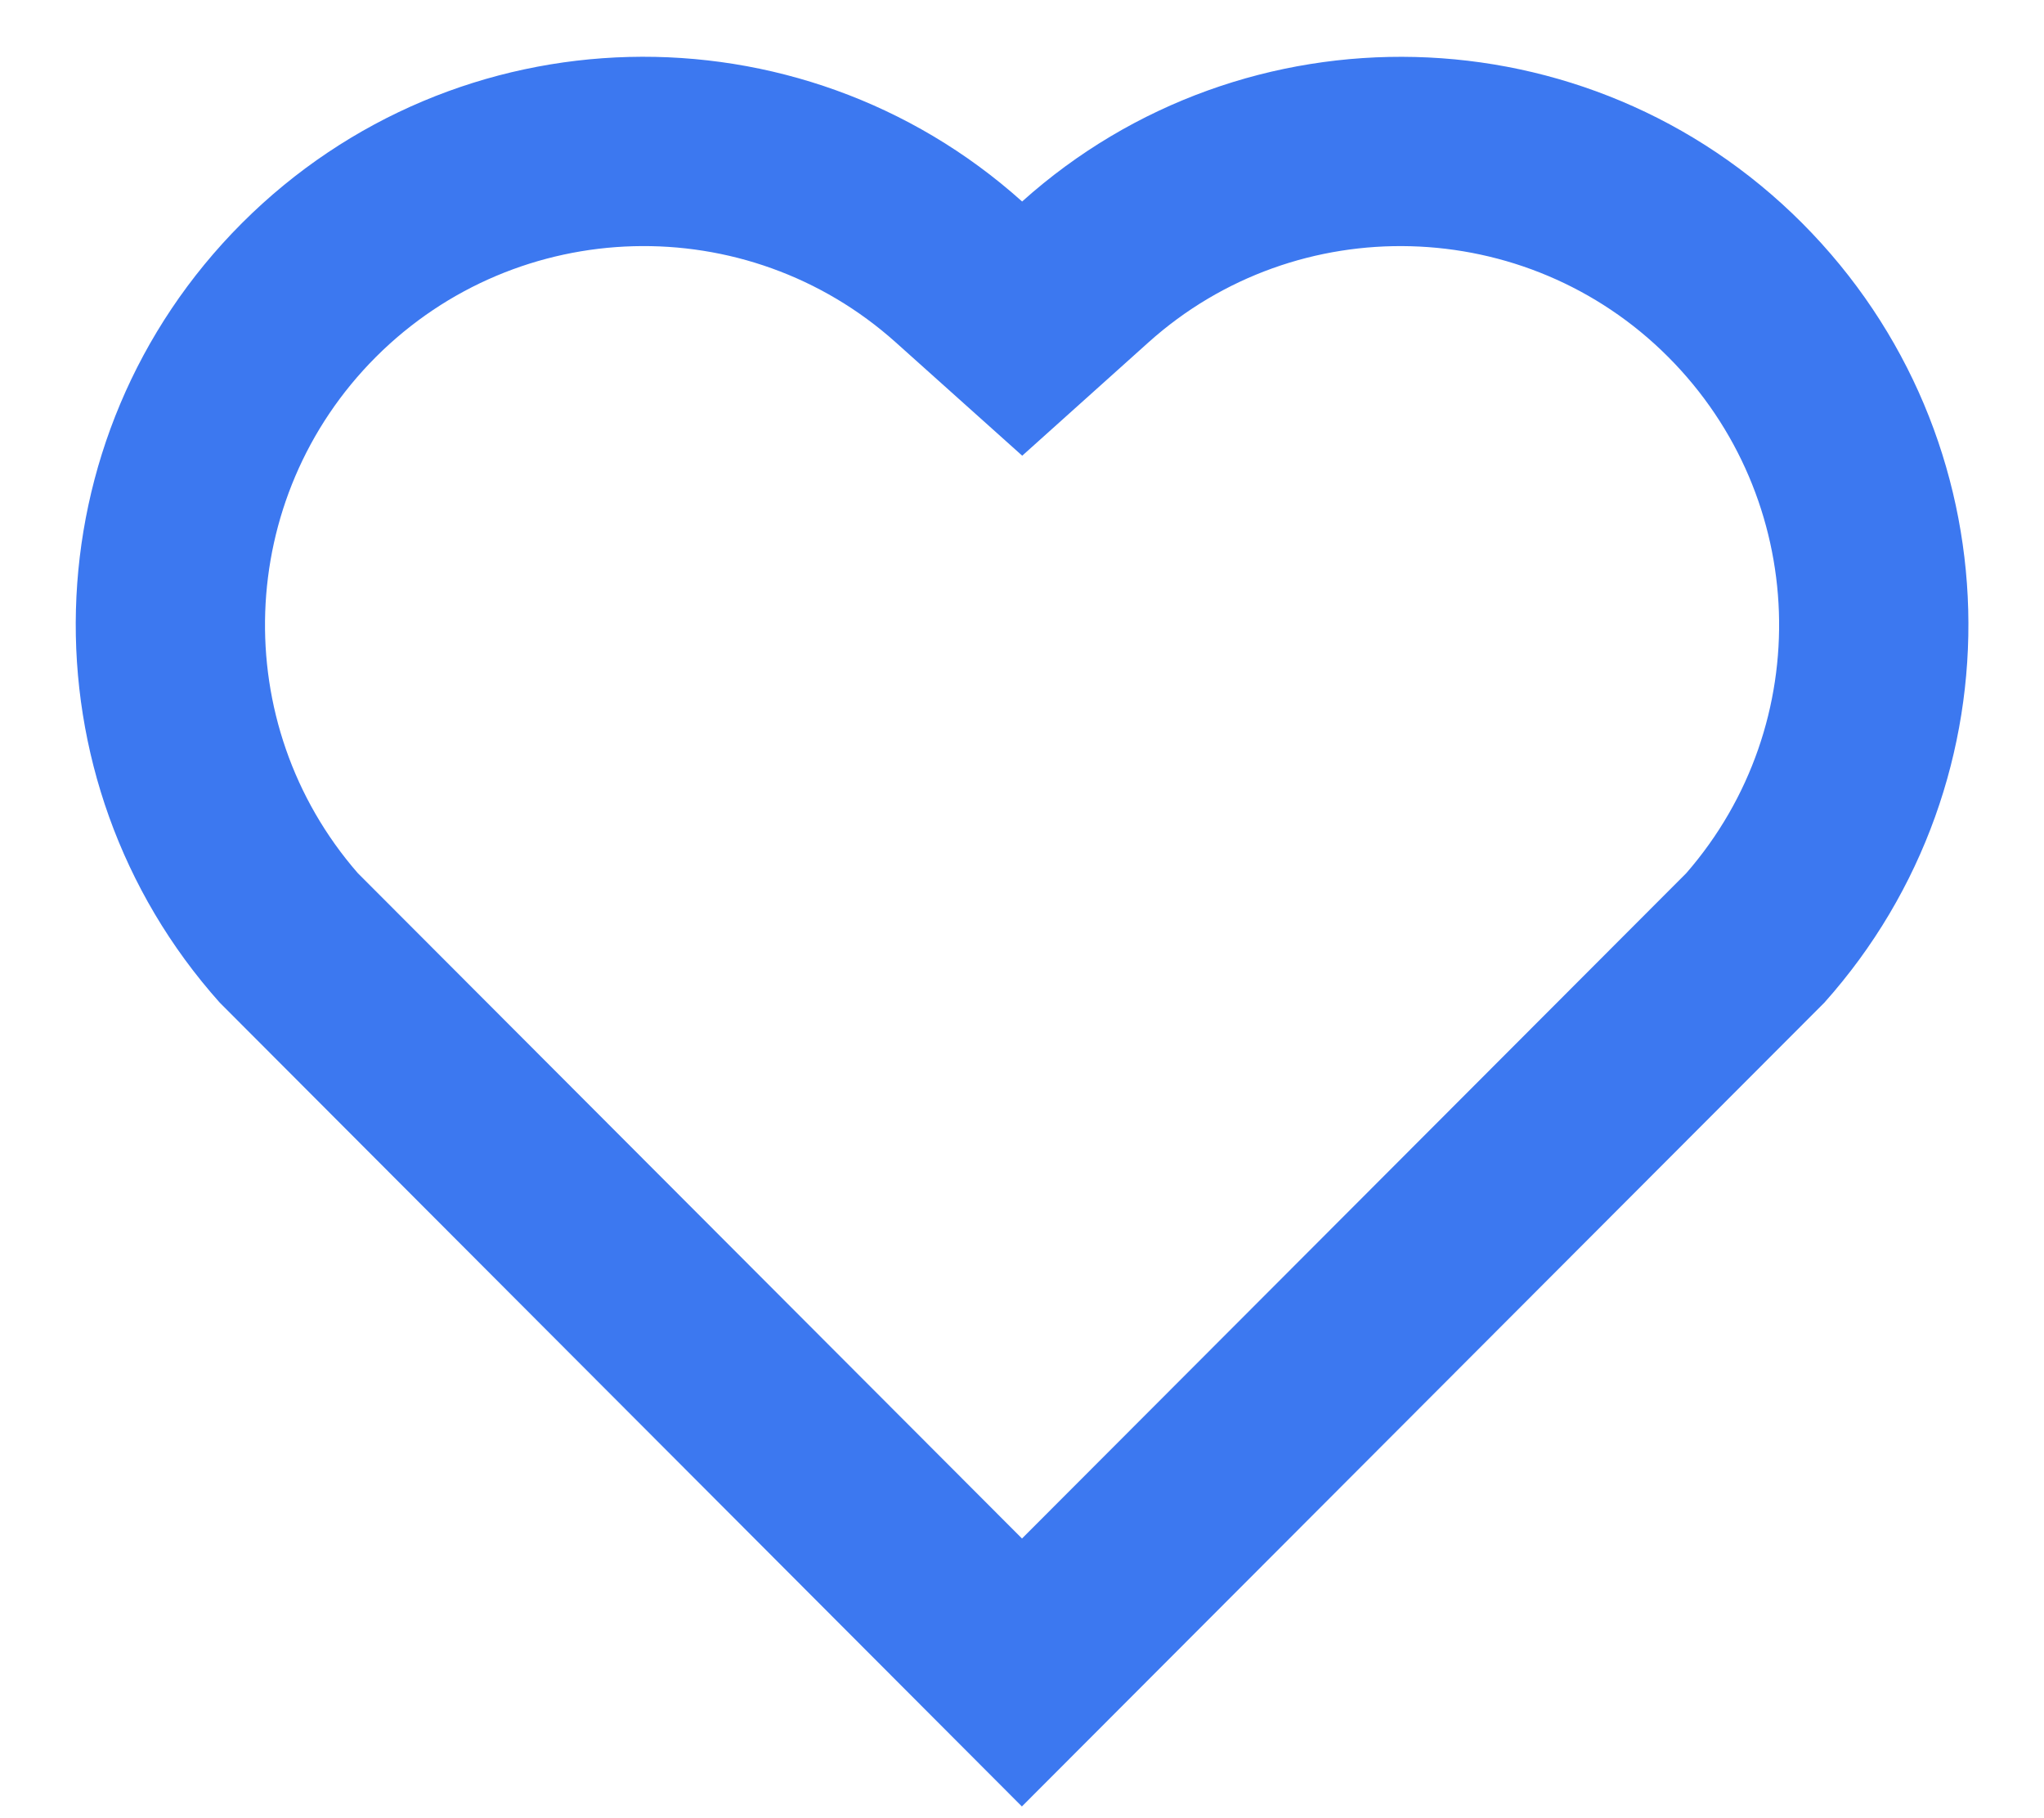
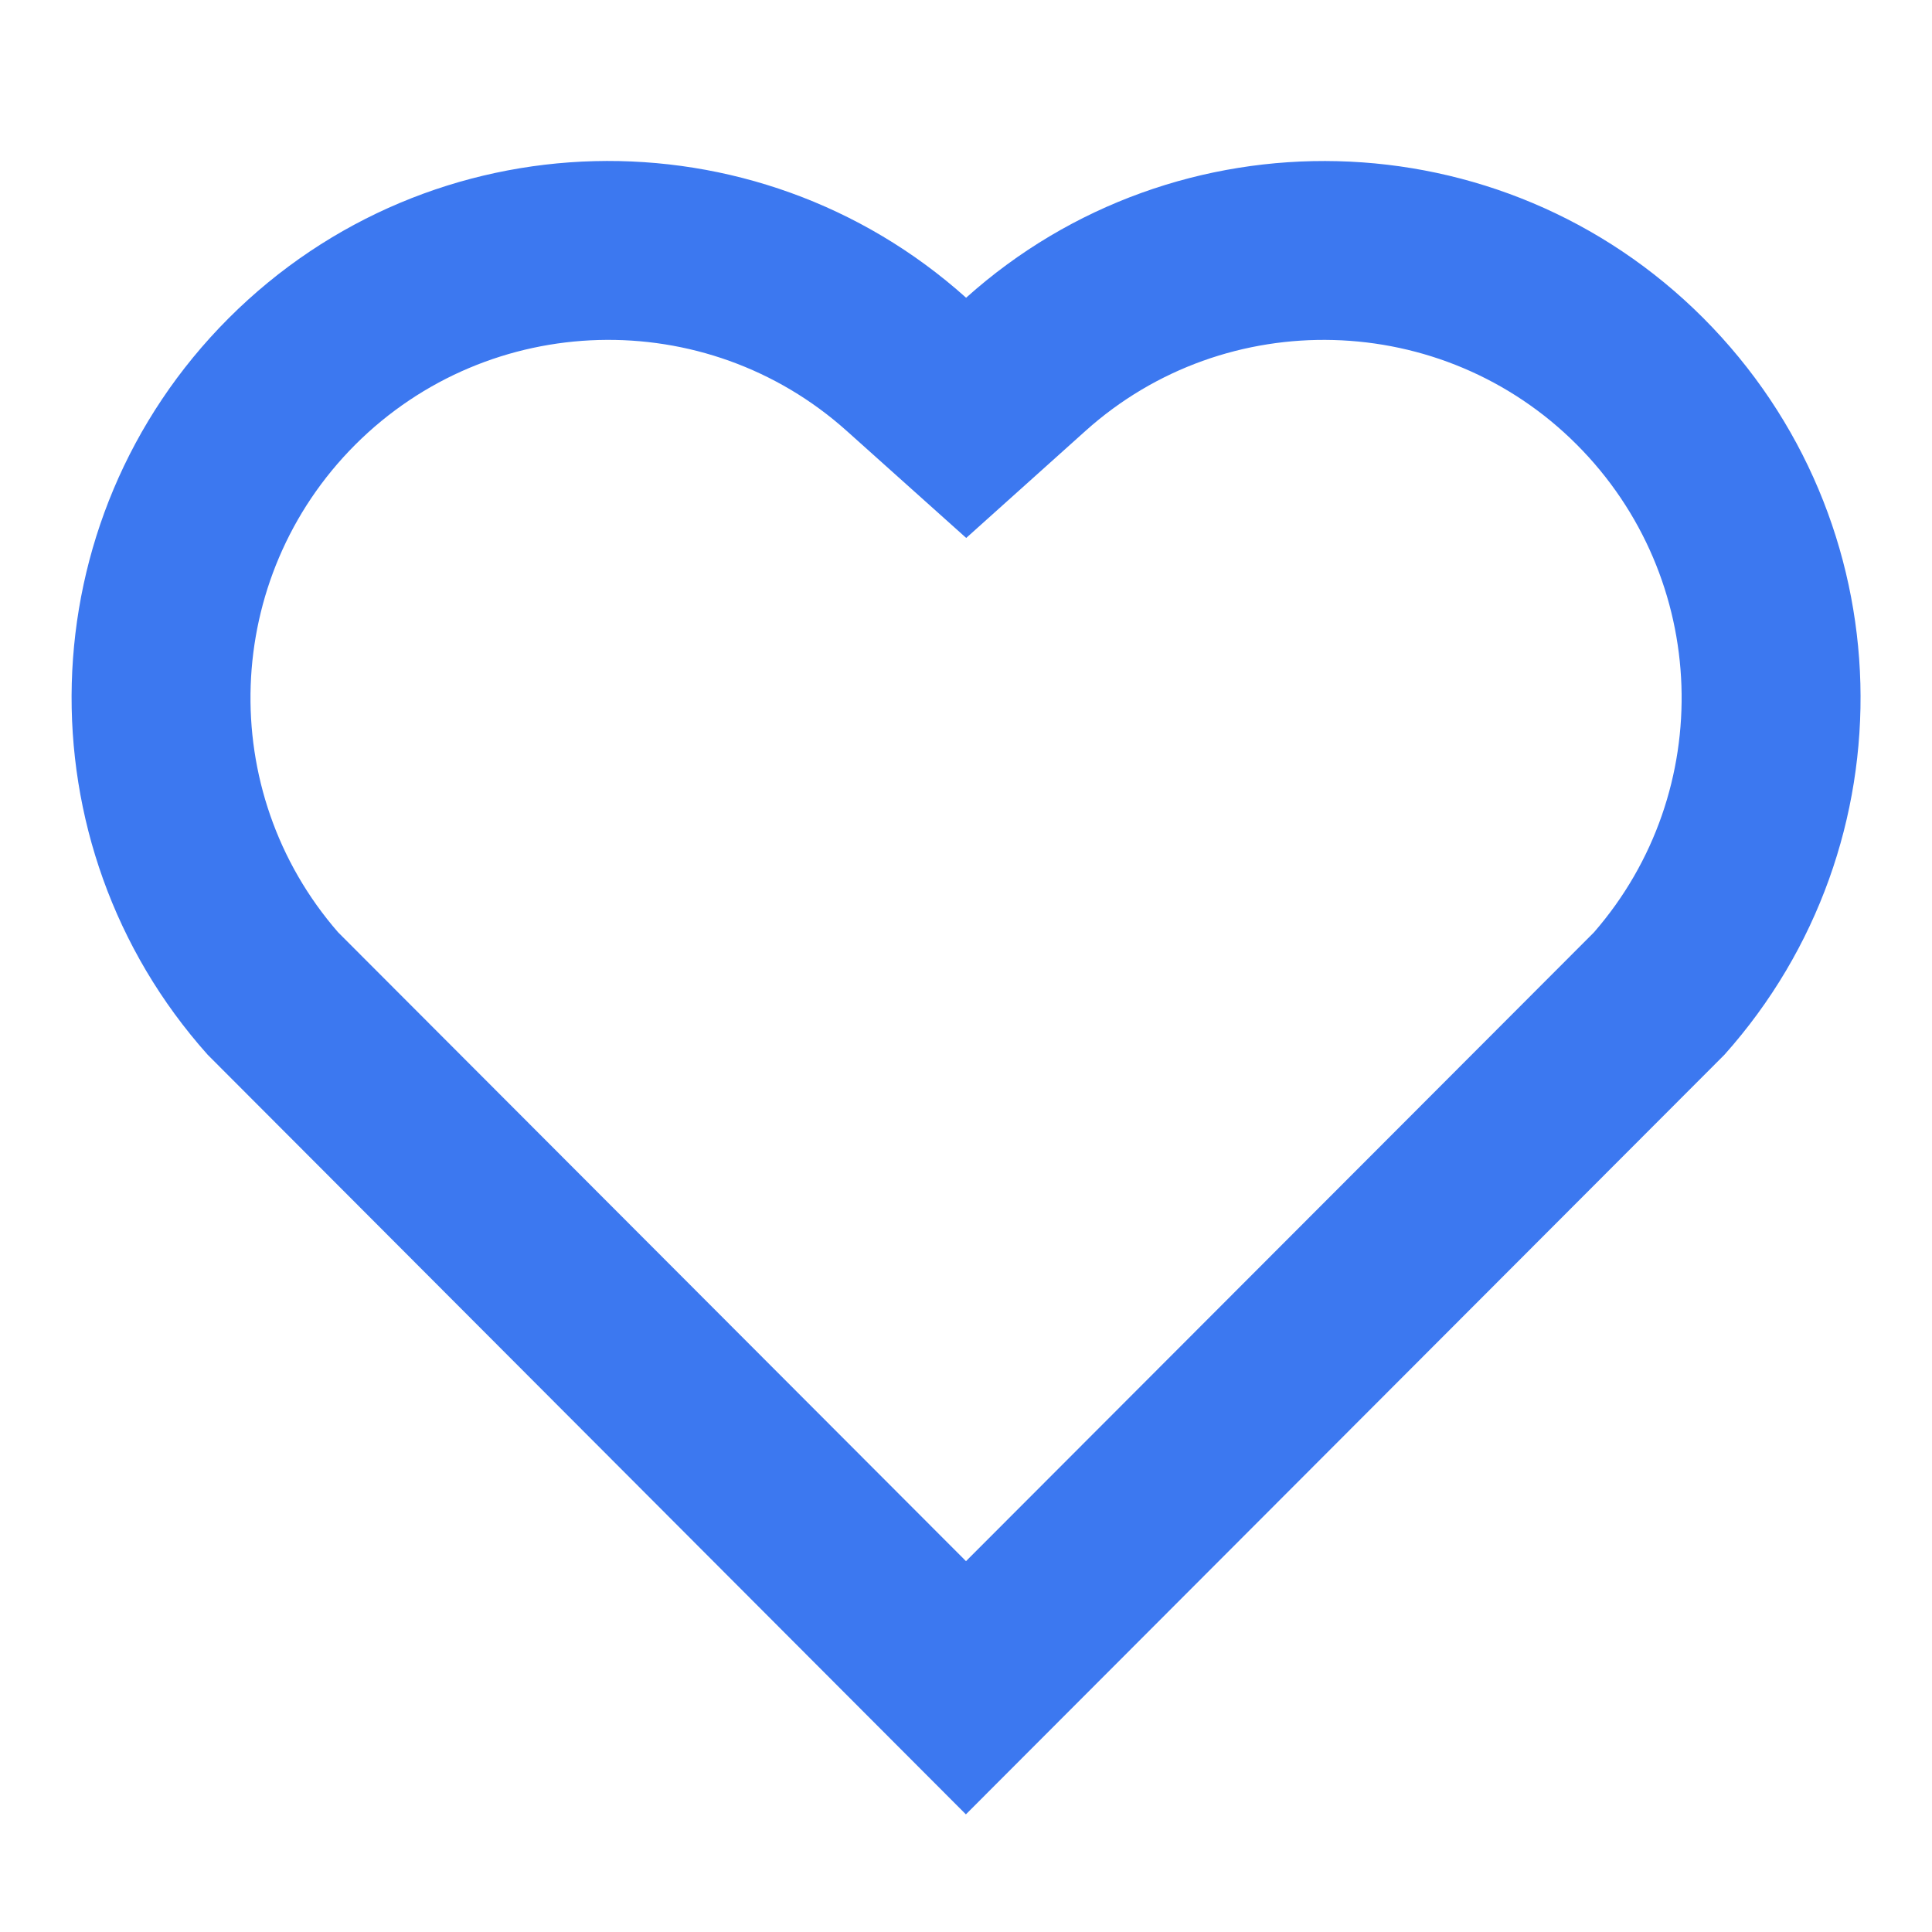
- <svg xmlns="http://www.w3.org/2000/svg" width="18" height="16" viewBox="0 0 18 16" fill="none">
+ <svg xmlns="http://www.w3.org/2000/svg" width="18" height="18" viewBox="0 0 18 16" fill="none">
  <path d="M9.001 1.774C10.959 0.017 13.984 0.075 15.87 1.964C17.755 3.854 17.82 6.864 16.066 8.827L8.999 15.904L1.935 8.827C0.181 6.864 0.247 3.849 2.131 1.964C4.019 0.077 7.038 0.014 9.001 1.774ZM14.69 3.142C13.44 1.89 11.423 1.839 10.114 3.014L9.002 4.012L7.889 3.015C6.576 1.838 4.564 1.89 3.31 3.143C2.069 4.385 2.006 6.372 3.15 7.686L9 13.545L14.85 7.687C15.995 6.372 15.933 4.387 14.69 3.142Z" fill="#3C78F0" />
</svg>
